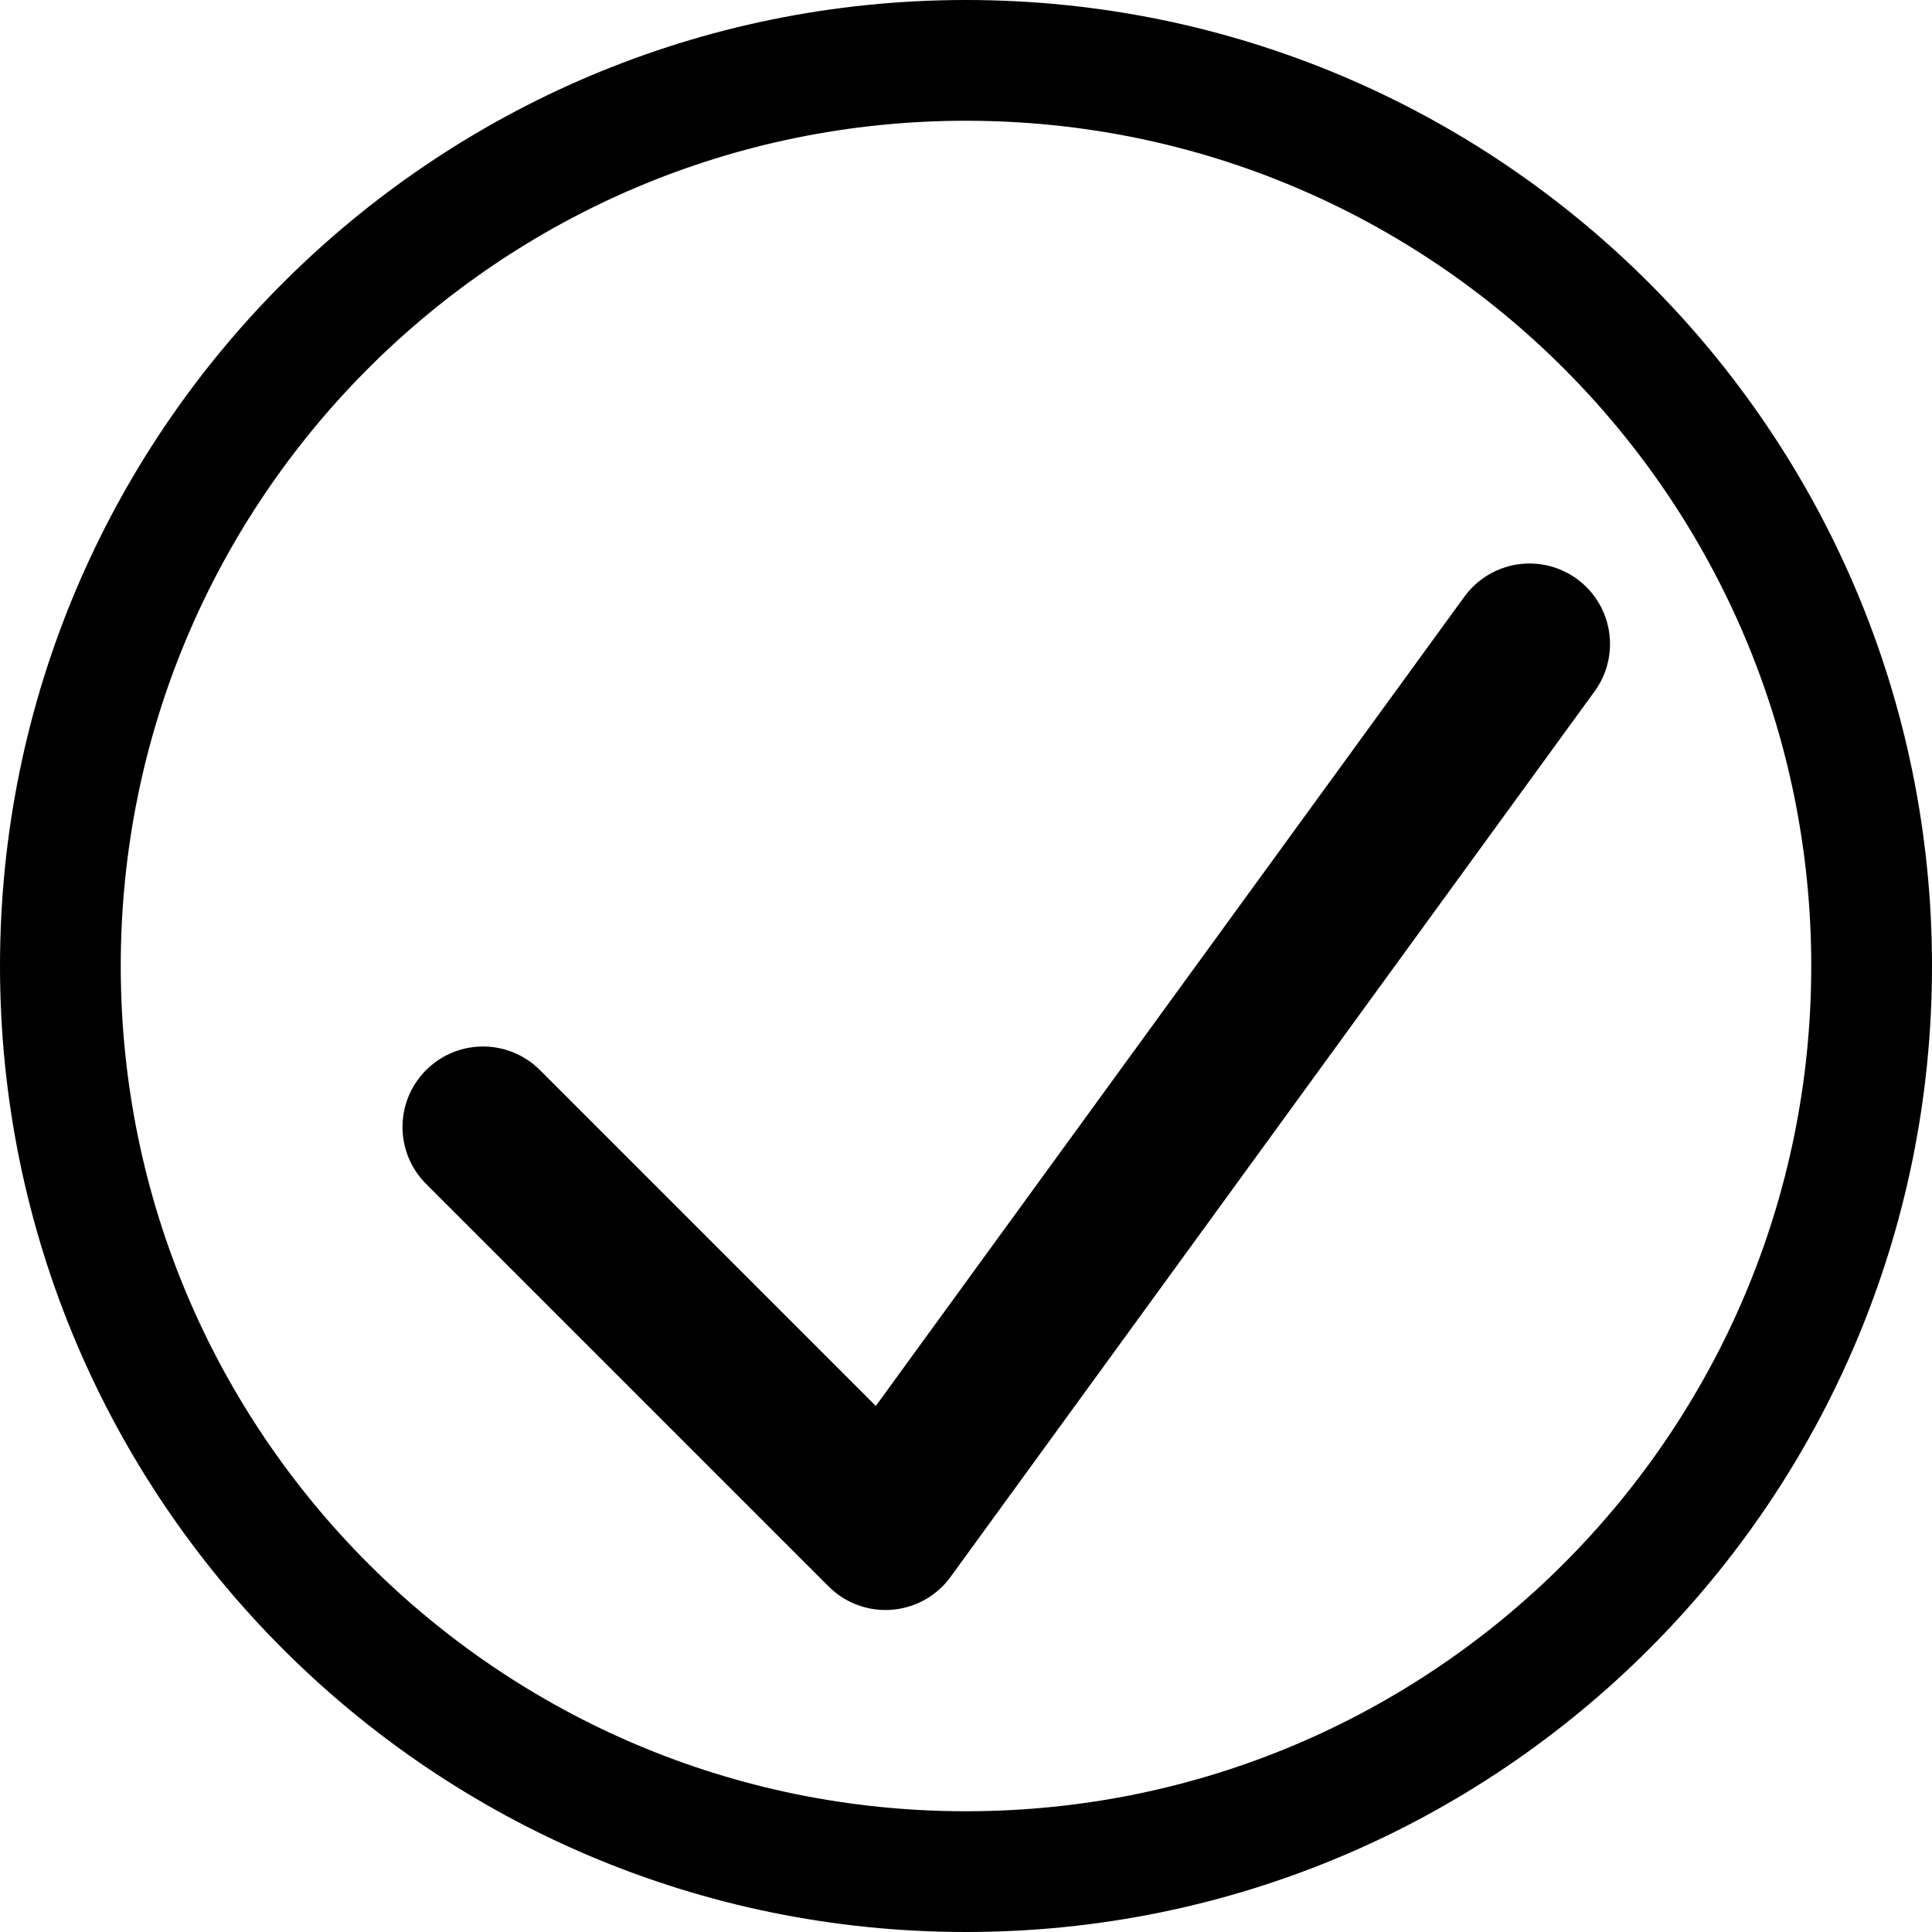
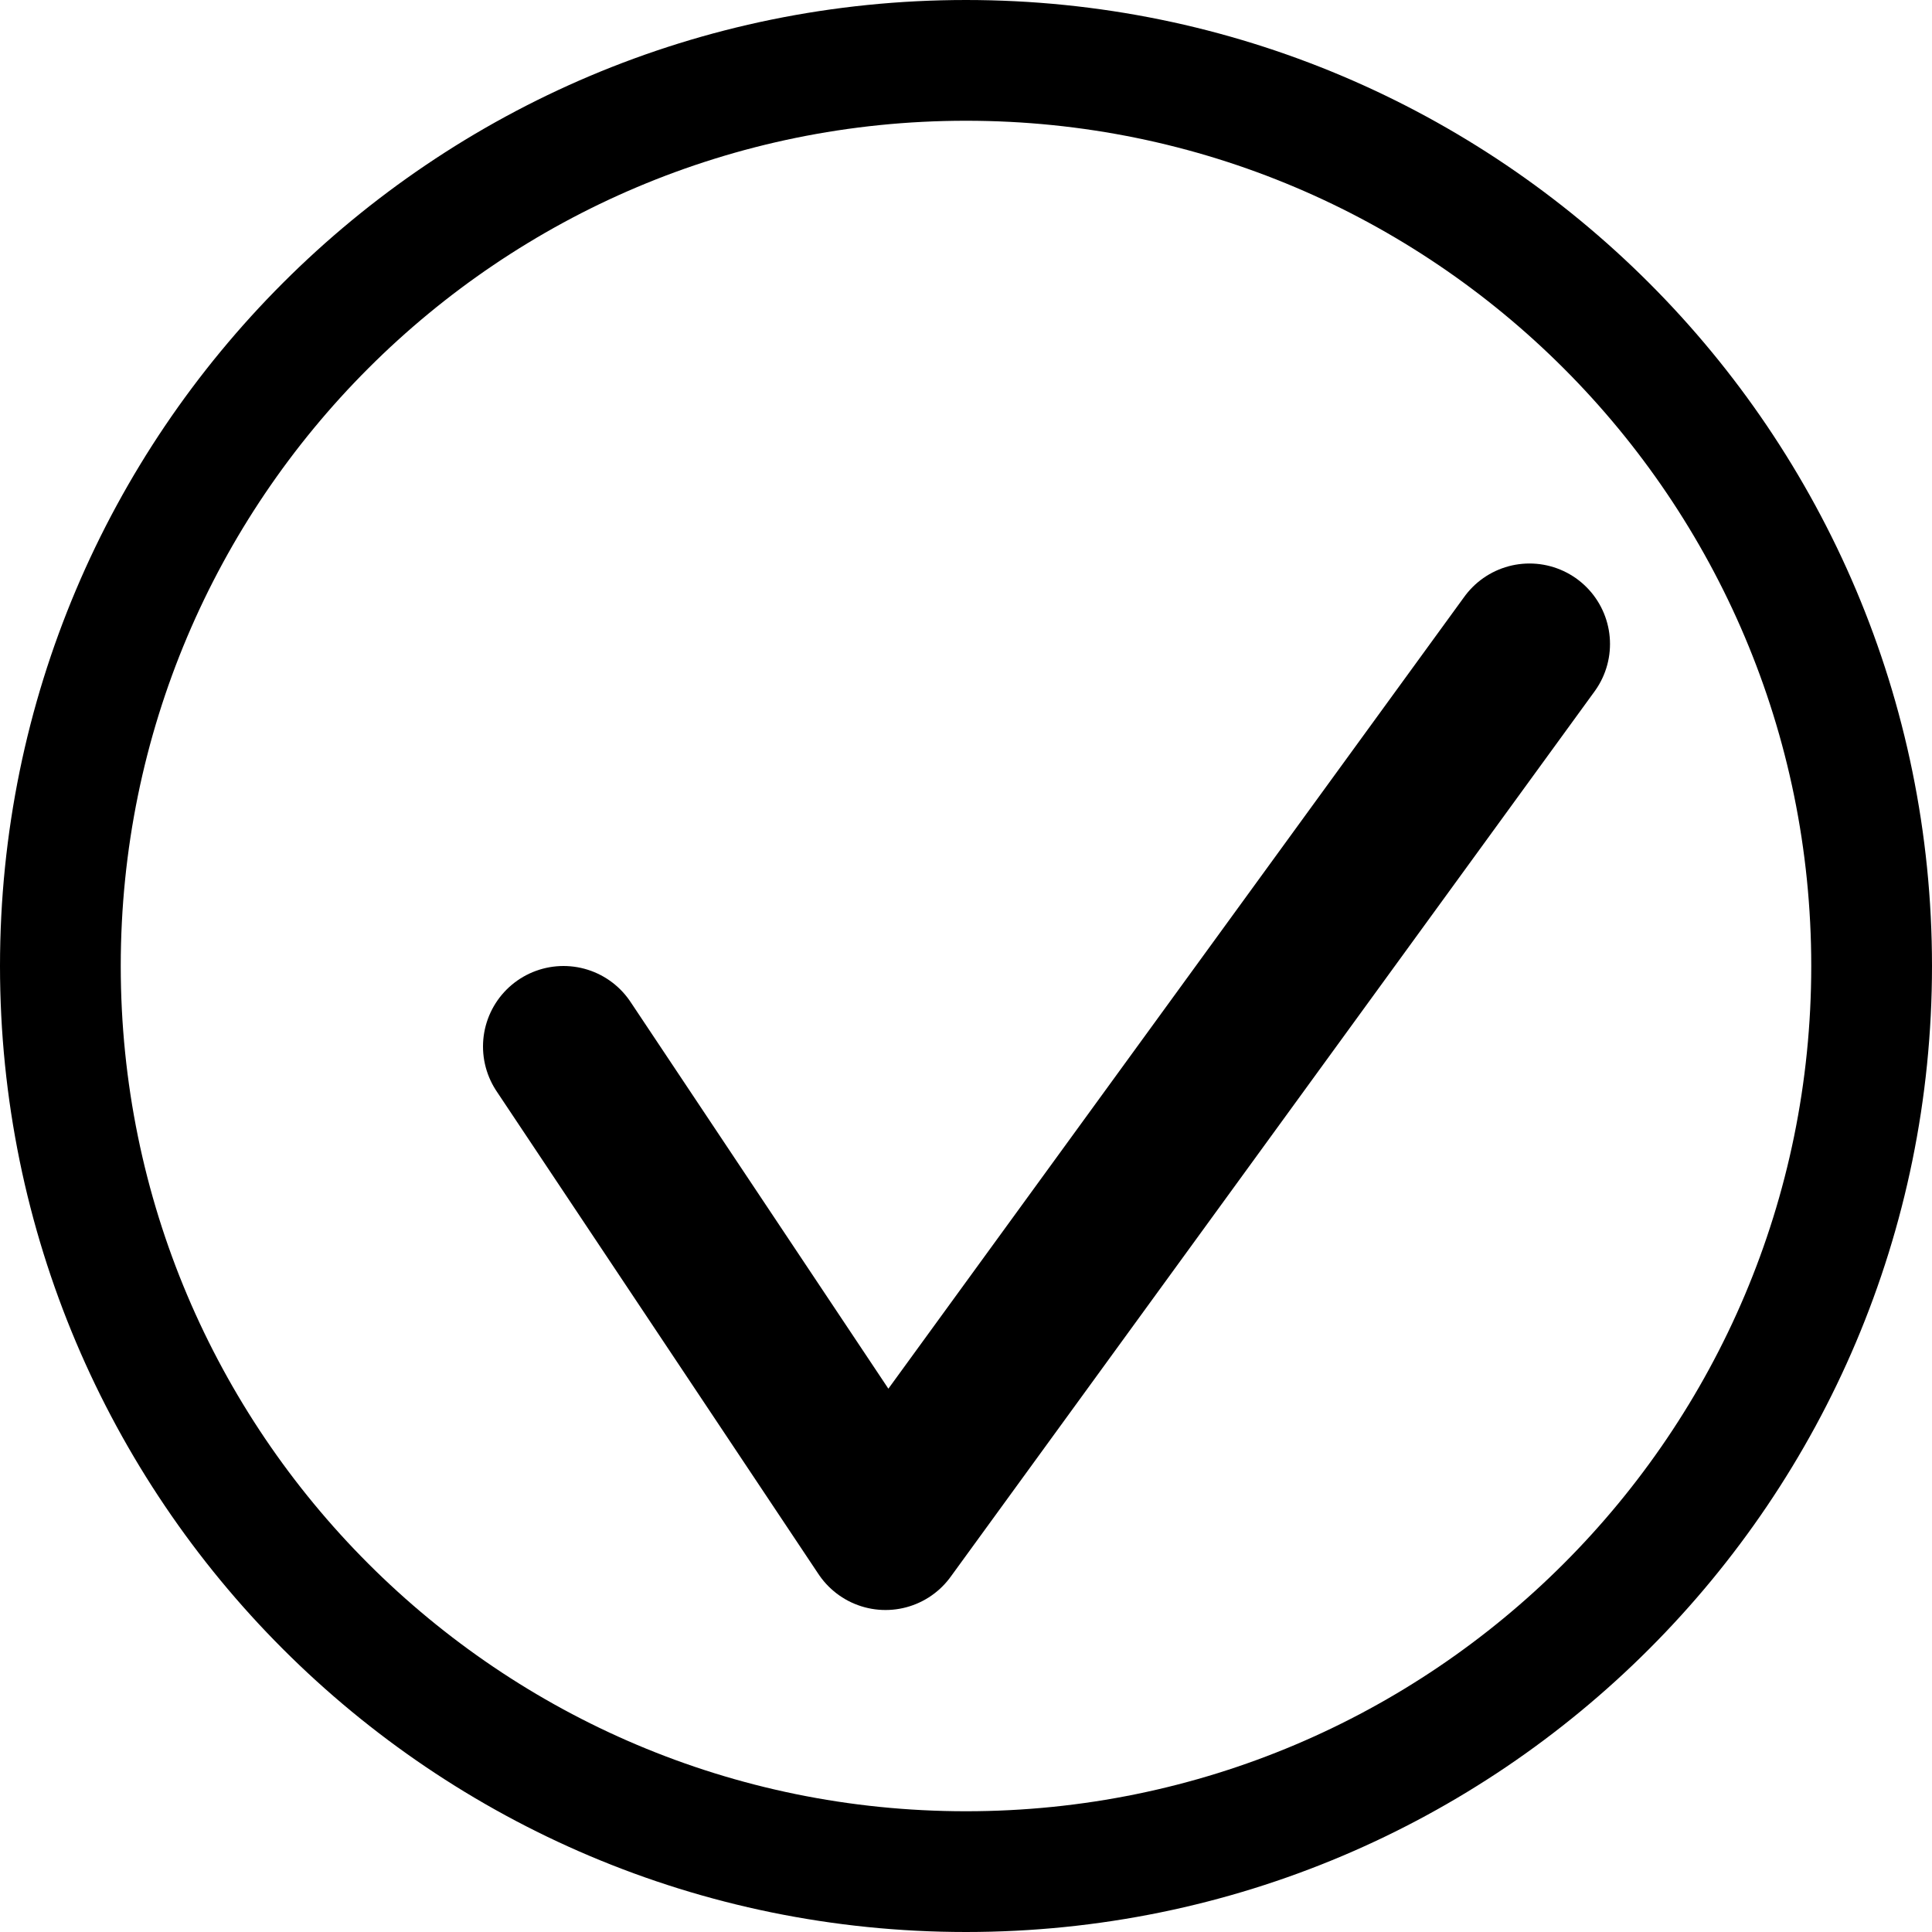
- <svg xmlns="http://www.w3.org/2000/svg" viewBox="0 0 24 24" version="1.1">
-   <g fill="none" stroke="currentColor">&gt;
-     <circle stroke-width="1.5" cx="12" cy="12" r="11.25" />
-     <polyline stroke-width="2" stroke-linecap="round" stroke-linejoin="round" points="6 14 11 19 19 8" />
+ <svg xmlns="http://www.w3.org/2000/svg" viewBox="0 0 12 12" version="1.1">
+   <g fill="none" stroke="currentColor">
+     <circle stroke-width="0.75" cx="6" cy="6" r="5.625" />
+     <polyline stroke-linecap="round" stroke-linejoin="round" points="3.5 6.5 5.5 9.5 9.5 4" />
  </g>
</svg>
